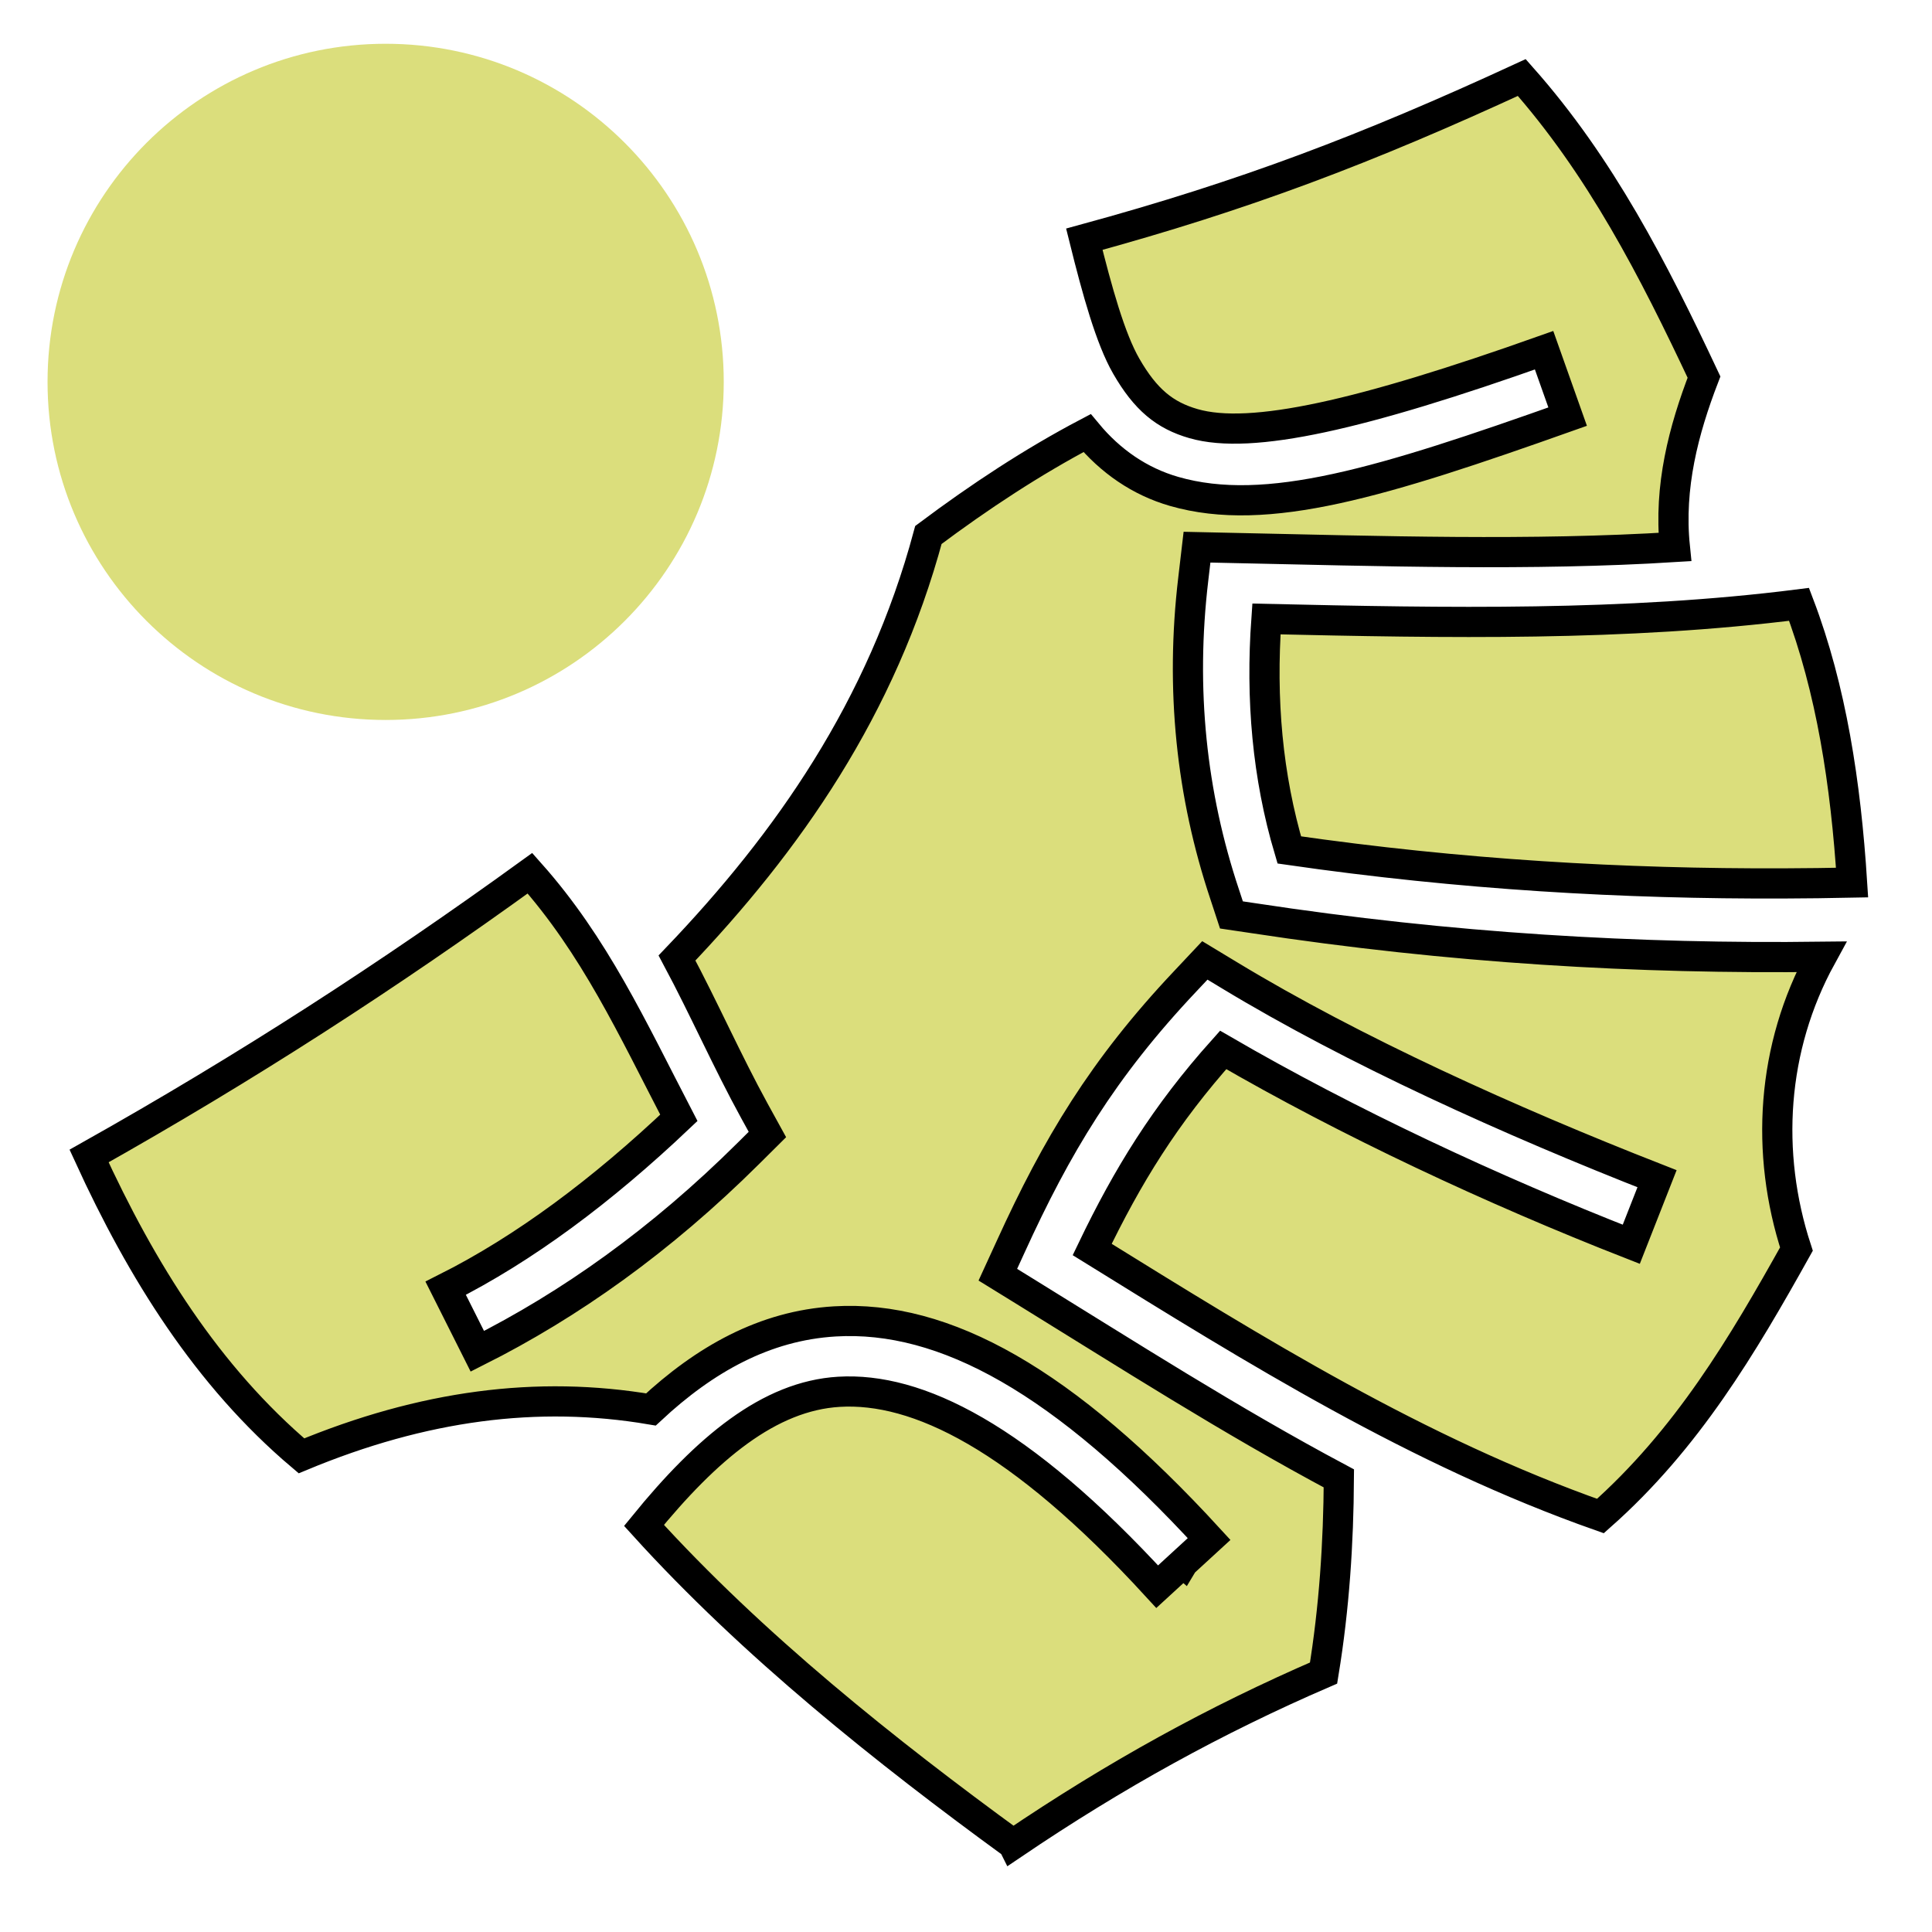
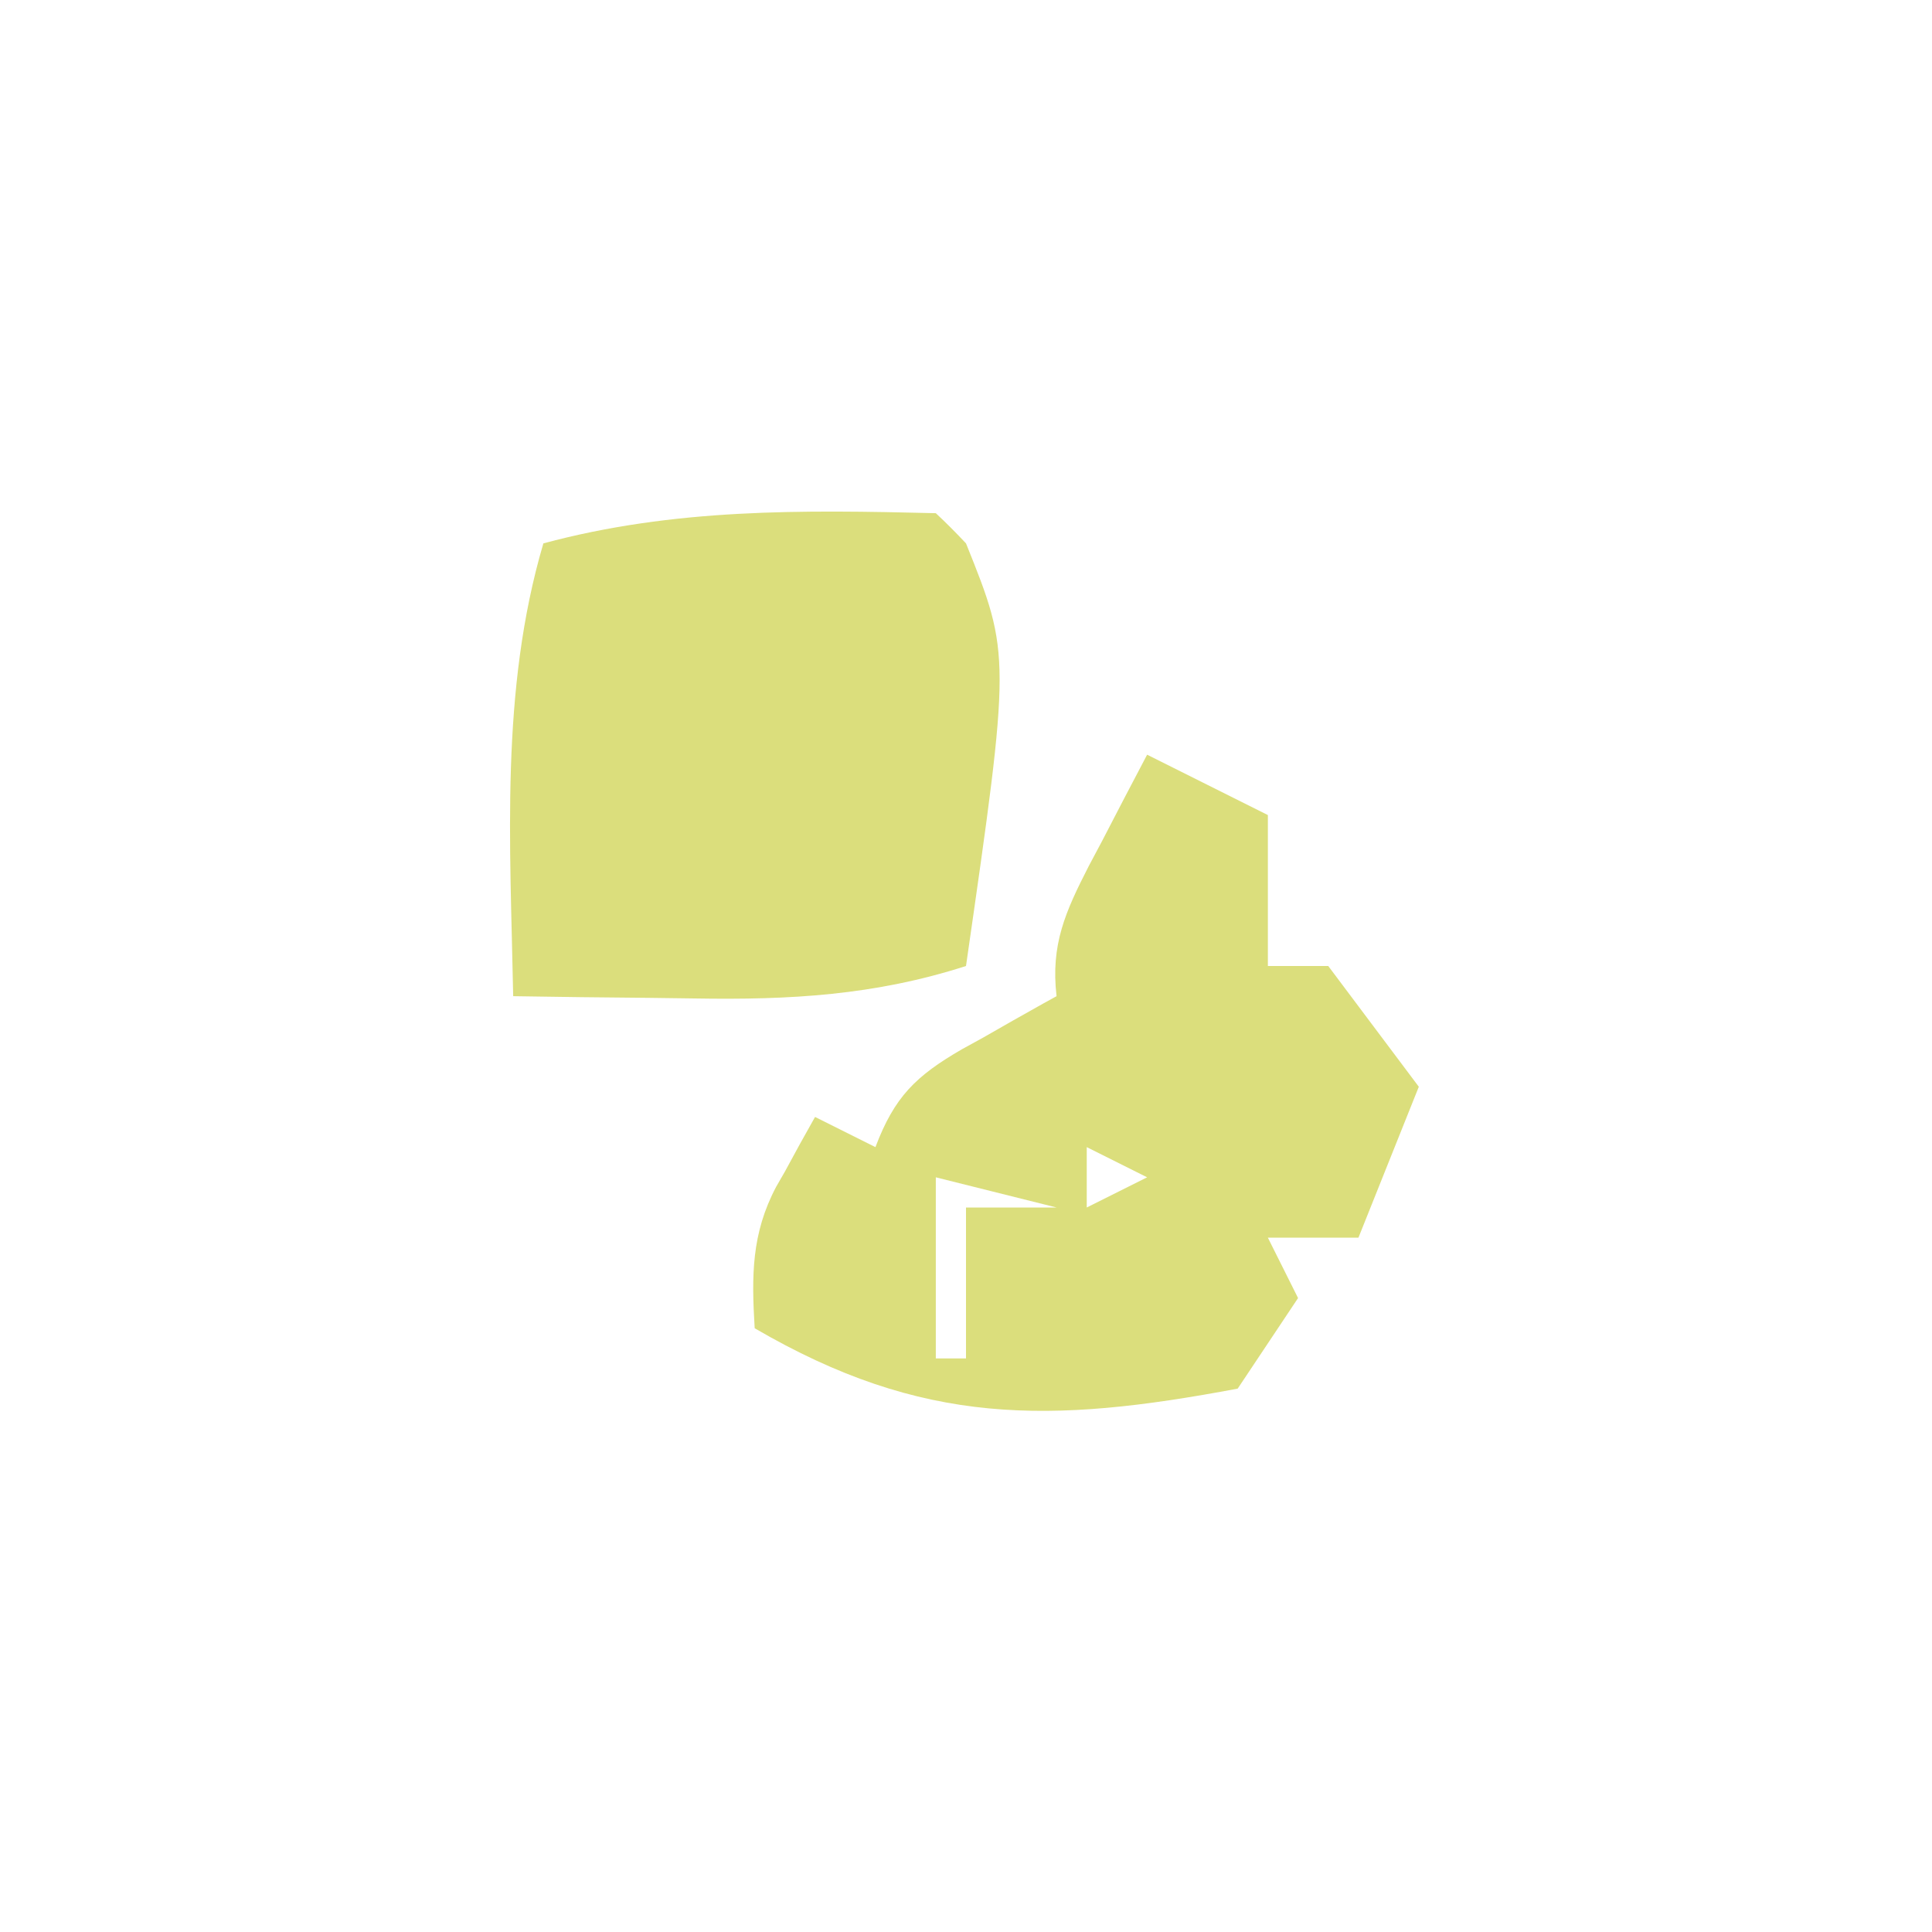
- <svg xmlns="http://www.w3.org/2000/svg" style="height: 512px; width: 512px;" viewBox="0 0 512 512">
-   <defs>
-     <radialGradient id="lorc-grab-gradient-0">
-       <stop offset="0%" stop-color="#f8e71c" stop-opacity="1" />
-       <stop offset="100%" stop-color="#f8e71c" stop-opacity="0" />
-     </radialGradient>
-   </defs>
-   <g class="" style="" transform="translate(0,0)">
-     <path d="M243.512 23.29c-27.105 18.337-53.533 32.92-82.274 45.337-2.843 17.364-3.948 34.497-4.05 51.584 28.913 15.41 56.096 32.85 83.33 49.634l7.045 4.344-3.432 7.482c-12.12 26.572-24.33 47.087-46.245 70.3l-5.184 5.512-6.46-3.904c-32.974-19.974-74.472-38.724-113.373-53.95l6.826-17.374c36.79 14.4 75.11 32.32 108.153 51.504 15.396-17.198 25.326-33.354 34.713-52.89-43.44-26.91-86.13-53.51-134.69-70.632-23.012 20.357-37.705 45.243-51.942 70.74 8.324 25.495 6.596 53.376-6.596 77.46 48.58-.593 97.994 2.23 150.666 10.26l5.658.837 1.787 5.44c8.85 26.46 11.79 54.41 8.325 83.588l-.987 8.432-8.466-.187c-40.508-.864-80.175-2.138-118.17.234 1.634 15.94-2.31 30.972-7.724 45.025 13.427 28.54 27.38 55.8 48.29 79.39 41.27-19.05 73.564-31.288 115.93-42.85-3.407-13.72-6.918-26.36-11.097-33.62-5.122-8.9-10.207-13.057-17.85-15.256-15.284-4.4-44.533 2.293-92.894 19.454l-6.243-17.594c48.907-17.354 79.702-26.894 104.283-19.82 9.133 2.628 16.884 8.004 23.066 15.46 14.487-7.627 28.415-16.79 42.053-26.996 12.34-45.92 37.29-81.42 66.626-112.107-7.226-13.52-13.208-27.204-20.563-40.613l-3.394-6.168 5-4.965c23.275-23.13 47.34-40.157 71.87-52.487l8.395 16.716c-20.952 10.53-41.503 25.913-61.795 45.152 12.41 23.91 22.263 45.5 39.457 64.826 37.488-27.124 74.943-51.39 116.84-74.938-13.96-30.473-31.345-58.357-56.286-79.462-32.2 13.38-62.527 17.39-92.61 12.29-14.223 13.25-30.094 22.23-48.756 23.337-29.017 1.722-60.74-15.74-99.174-57.672l6.858-6.295.017-.028.006.006 6.88-6.314c36.702 40.043 63.74 52.87 84.32 51.65 18.514-1.1 35.03-14.95 51.684-35.406-28.827-31.81-64.174-59.94-97.822-84.465zM39.324 277.884c-6.06.022-12.104.098-18.142.223 1.673 26.288 5.512 51.288 14.052 73.732 45.88-5.82 93.308-4.96 141.15-3.87 1.518-21.27-.253-41.69-6.058-61.212-45.528-6.565-88.59-9.03-131.002-8.873z" fill="#dbde7c" stroke="#000000" stroke-opacity="1" stroke-width="8" transform="translate(512, 512) scale(-1, -1) rotate(0, 256, 256) skewX(0) skewY(0)" fill-opacity="1" />
-   </g>
-   <g class="" style="" transform="translate(3,2)">
-     <g transform="translate(9.6, 9.6) scale(0.7, 0.7) rotate(0, 128, 128)">
-       <circle cx="128" cy="128" r="128" fill="#dbde7c" fill-opacity="1" />
-       <circle stroke="#dbde7c" stroke-opacity="1" fill="#dbde7c" fill-opacity="1" stroke-width="18" cx="128" cy="128" r="101" />
-       <path fill="#dbde7c" fill-opacity="1" d="MZ" />
-     </g>
-   </g>
+ <svg xmlns="http://www.w3.org/2000/svg" viewBox="0 0 64 64">
+   <path fill="#dbde7c" fill-rule="evenodd" d="M18 18 C16.561 22.882 16.905 27.967 17 33 C18.493 33.025 19.987 33.043 21.48 33.055 C21.986 33.06 22.492 33.067 22.999 33.075 C26.158 33.129 28.98 32.972 32 32 C33.485 21.697 33.485 21.697 32 18 C31.677 17.657 31.345 17.321 31 17 C26.553 16.892 22.332 16.834 18 18 Z M38 25 C37.495 25.956 36.996 26.914 36.5 27.875 C36.428 28.01 36.428 28.01 36.066 28.691 C35.291 30.206 34.801 31.291 35 33 C34.854 33.08 34.708 33.161 34.557 33.244 C33.889 33.615 33.226 33.995 32.562 34.375 C32.332 34.501 32.102 34.628 31.865 34.758 C30.332 35.646 29.63 36.334 29 38 C28.34 37.67 27.68 37.34 27 37 C26.659 37.601 26.327 38.204 26 38.812 C25.905 38.978 25.809 39.144 25.711 39.314 C24.89 40.868 24.895 42.268 25 44 C30.561 47.241 34.779 47.171 41 46 C41.66 45.01 42.32 44.02 43 43 C42.67 42.34 42.34 41.68 42 41 C42.99 41 43.98 41 45 41 C45.66 39.35 46.32 37.7 47 36 C46.01 34.68 45.02 33.36 44 32 C43.34 32 42.68 32 42 32 C42 30.35 42 28.7 42 27 C40.68 26.34 39.36 25.68 38 25 Z M38.000 37.000 C40.000 38.000 40.000 38.000 40.000 38.000 Z M36.000 38.000 C36.330 38.165 36.330 38.165 38.000 39.000 C37.670 39.165 37.670 39.165 36.000 40.000 C36.000 39.340 36.000 38.680 36.000 38.000 Z M31.000 39.000 C32.320 39.330 33.640 39.660 35.000 40.000 C34.010 40.000 33.020 40.000 32.000 40.000 C32.000 41.650 32.000 43.300 32.000 45.000 C31.670 45.000 31.340 45.000 31.000 45.000 C31.000 43.020 31.000 41.040 31.000 39.000 Z" />
</svg>
